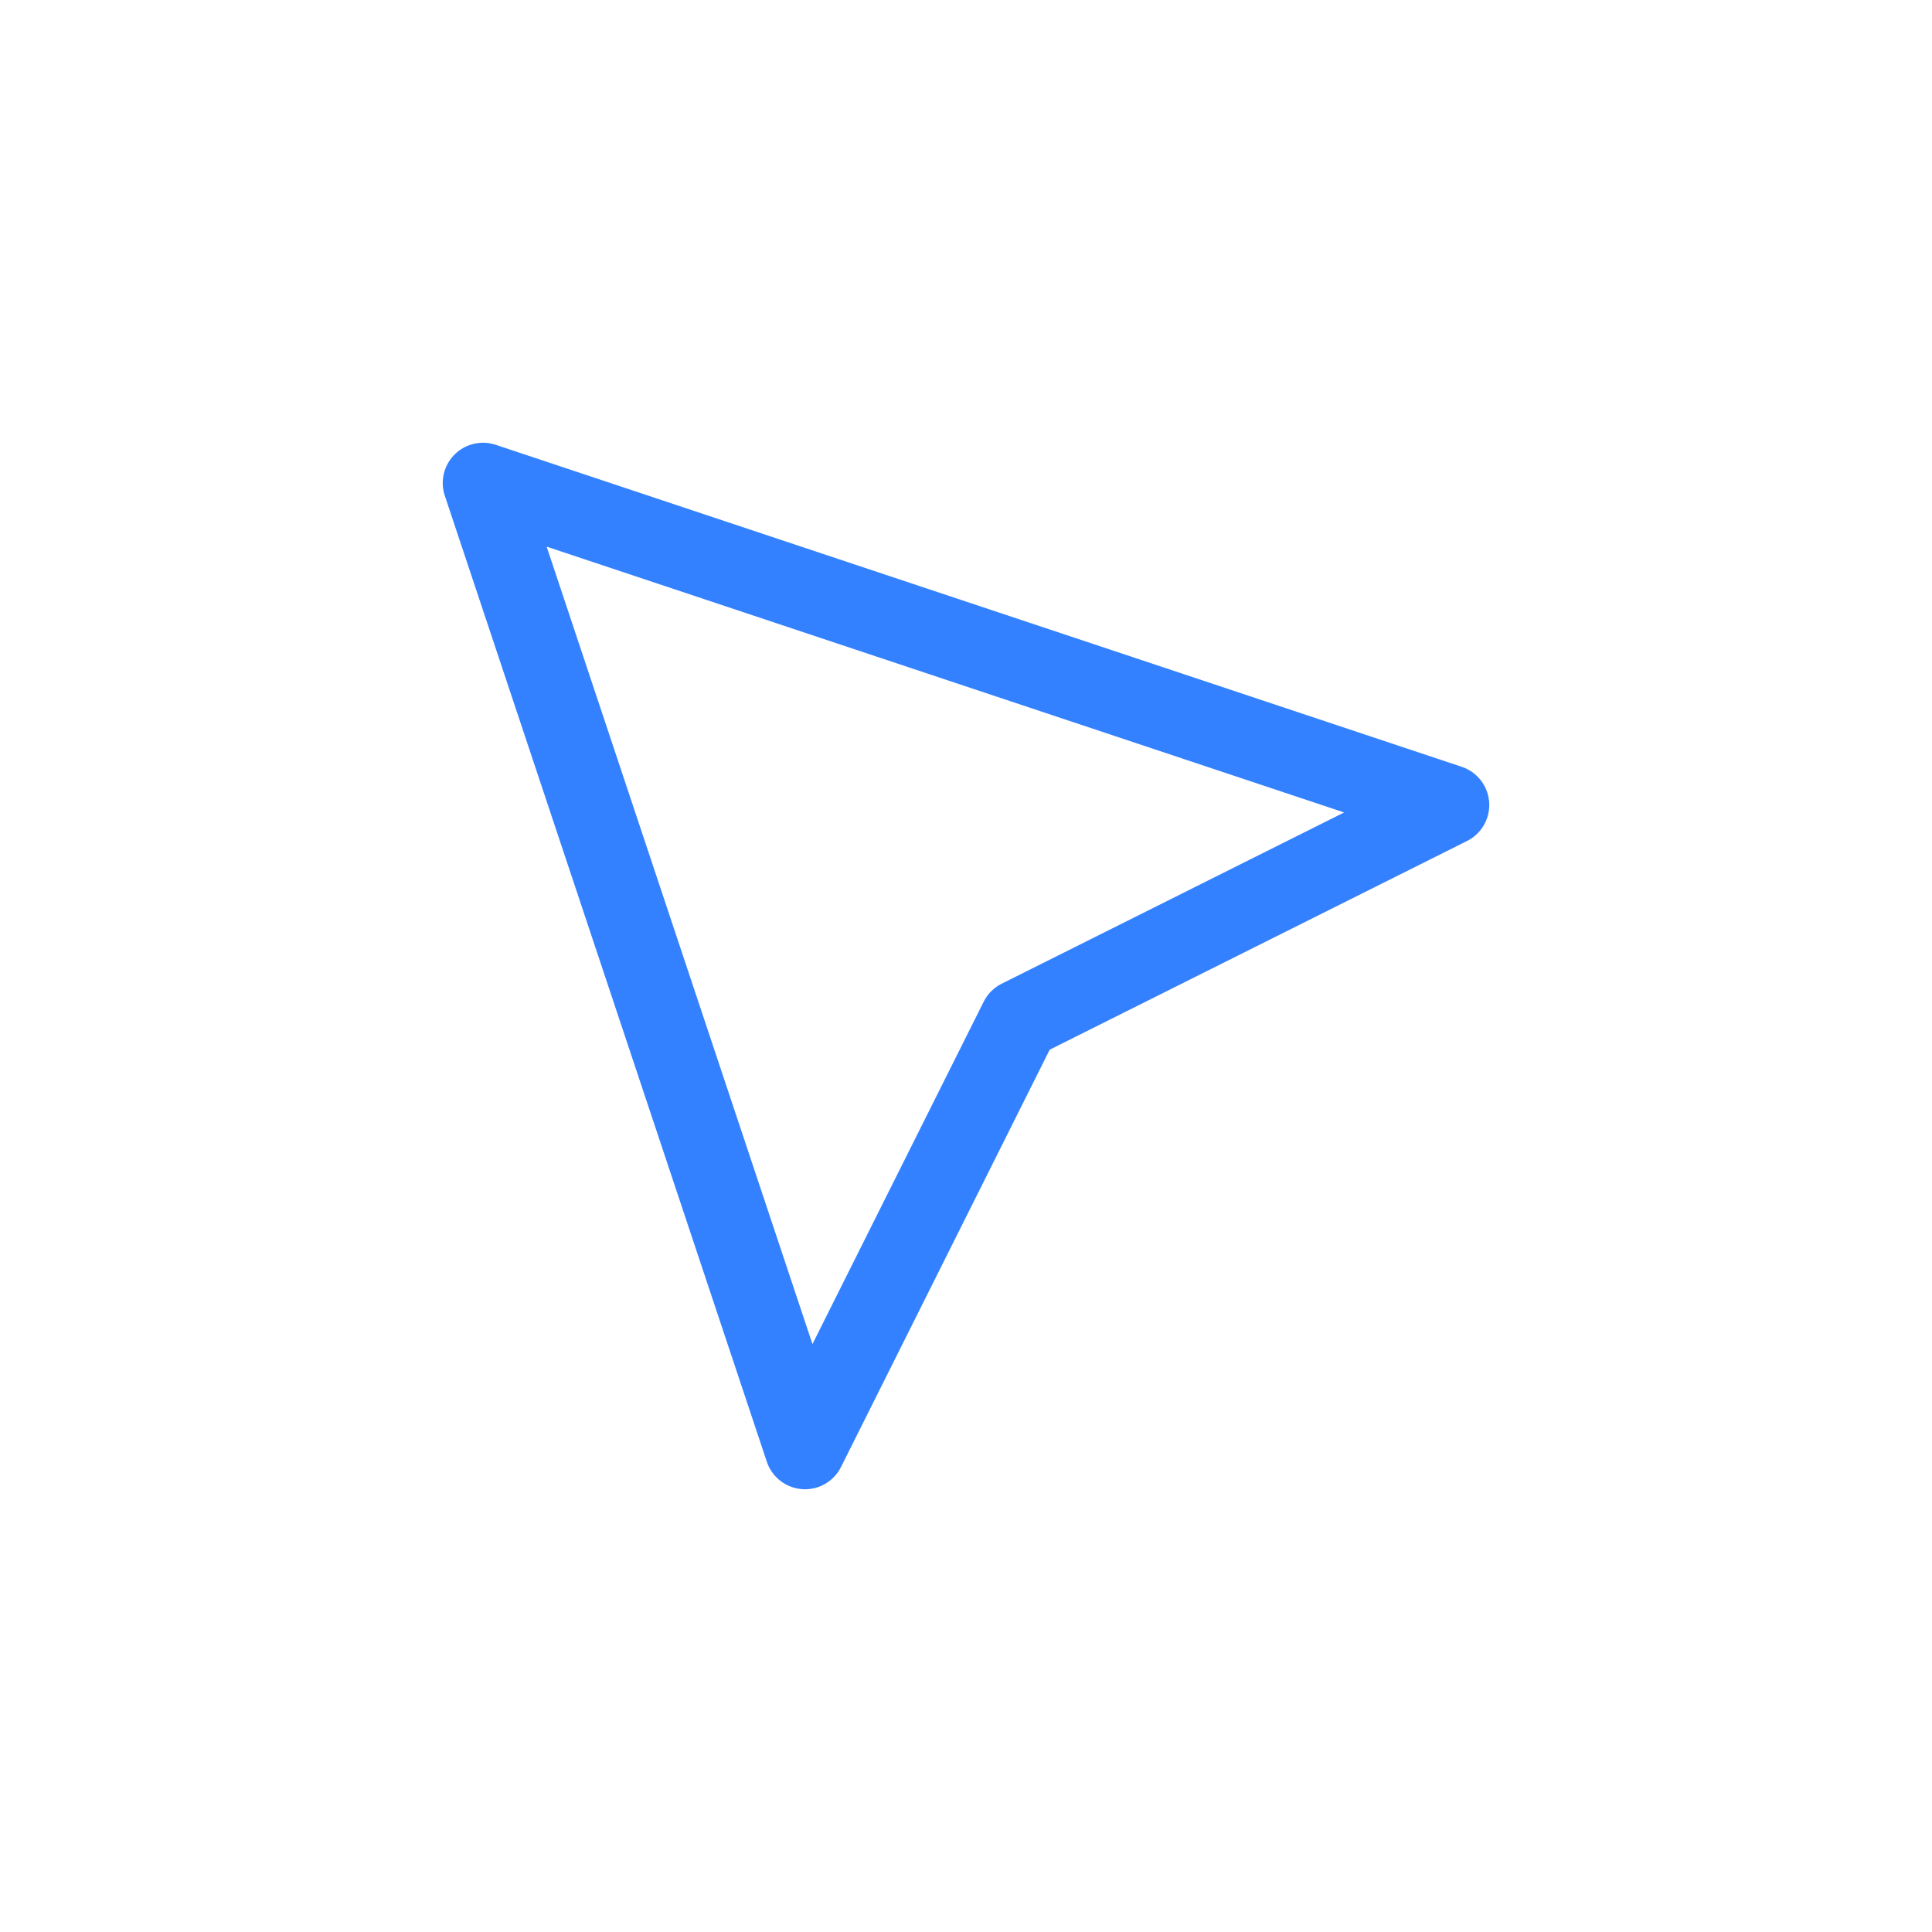
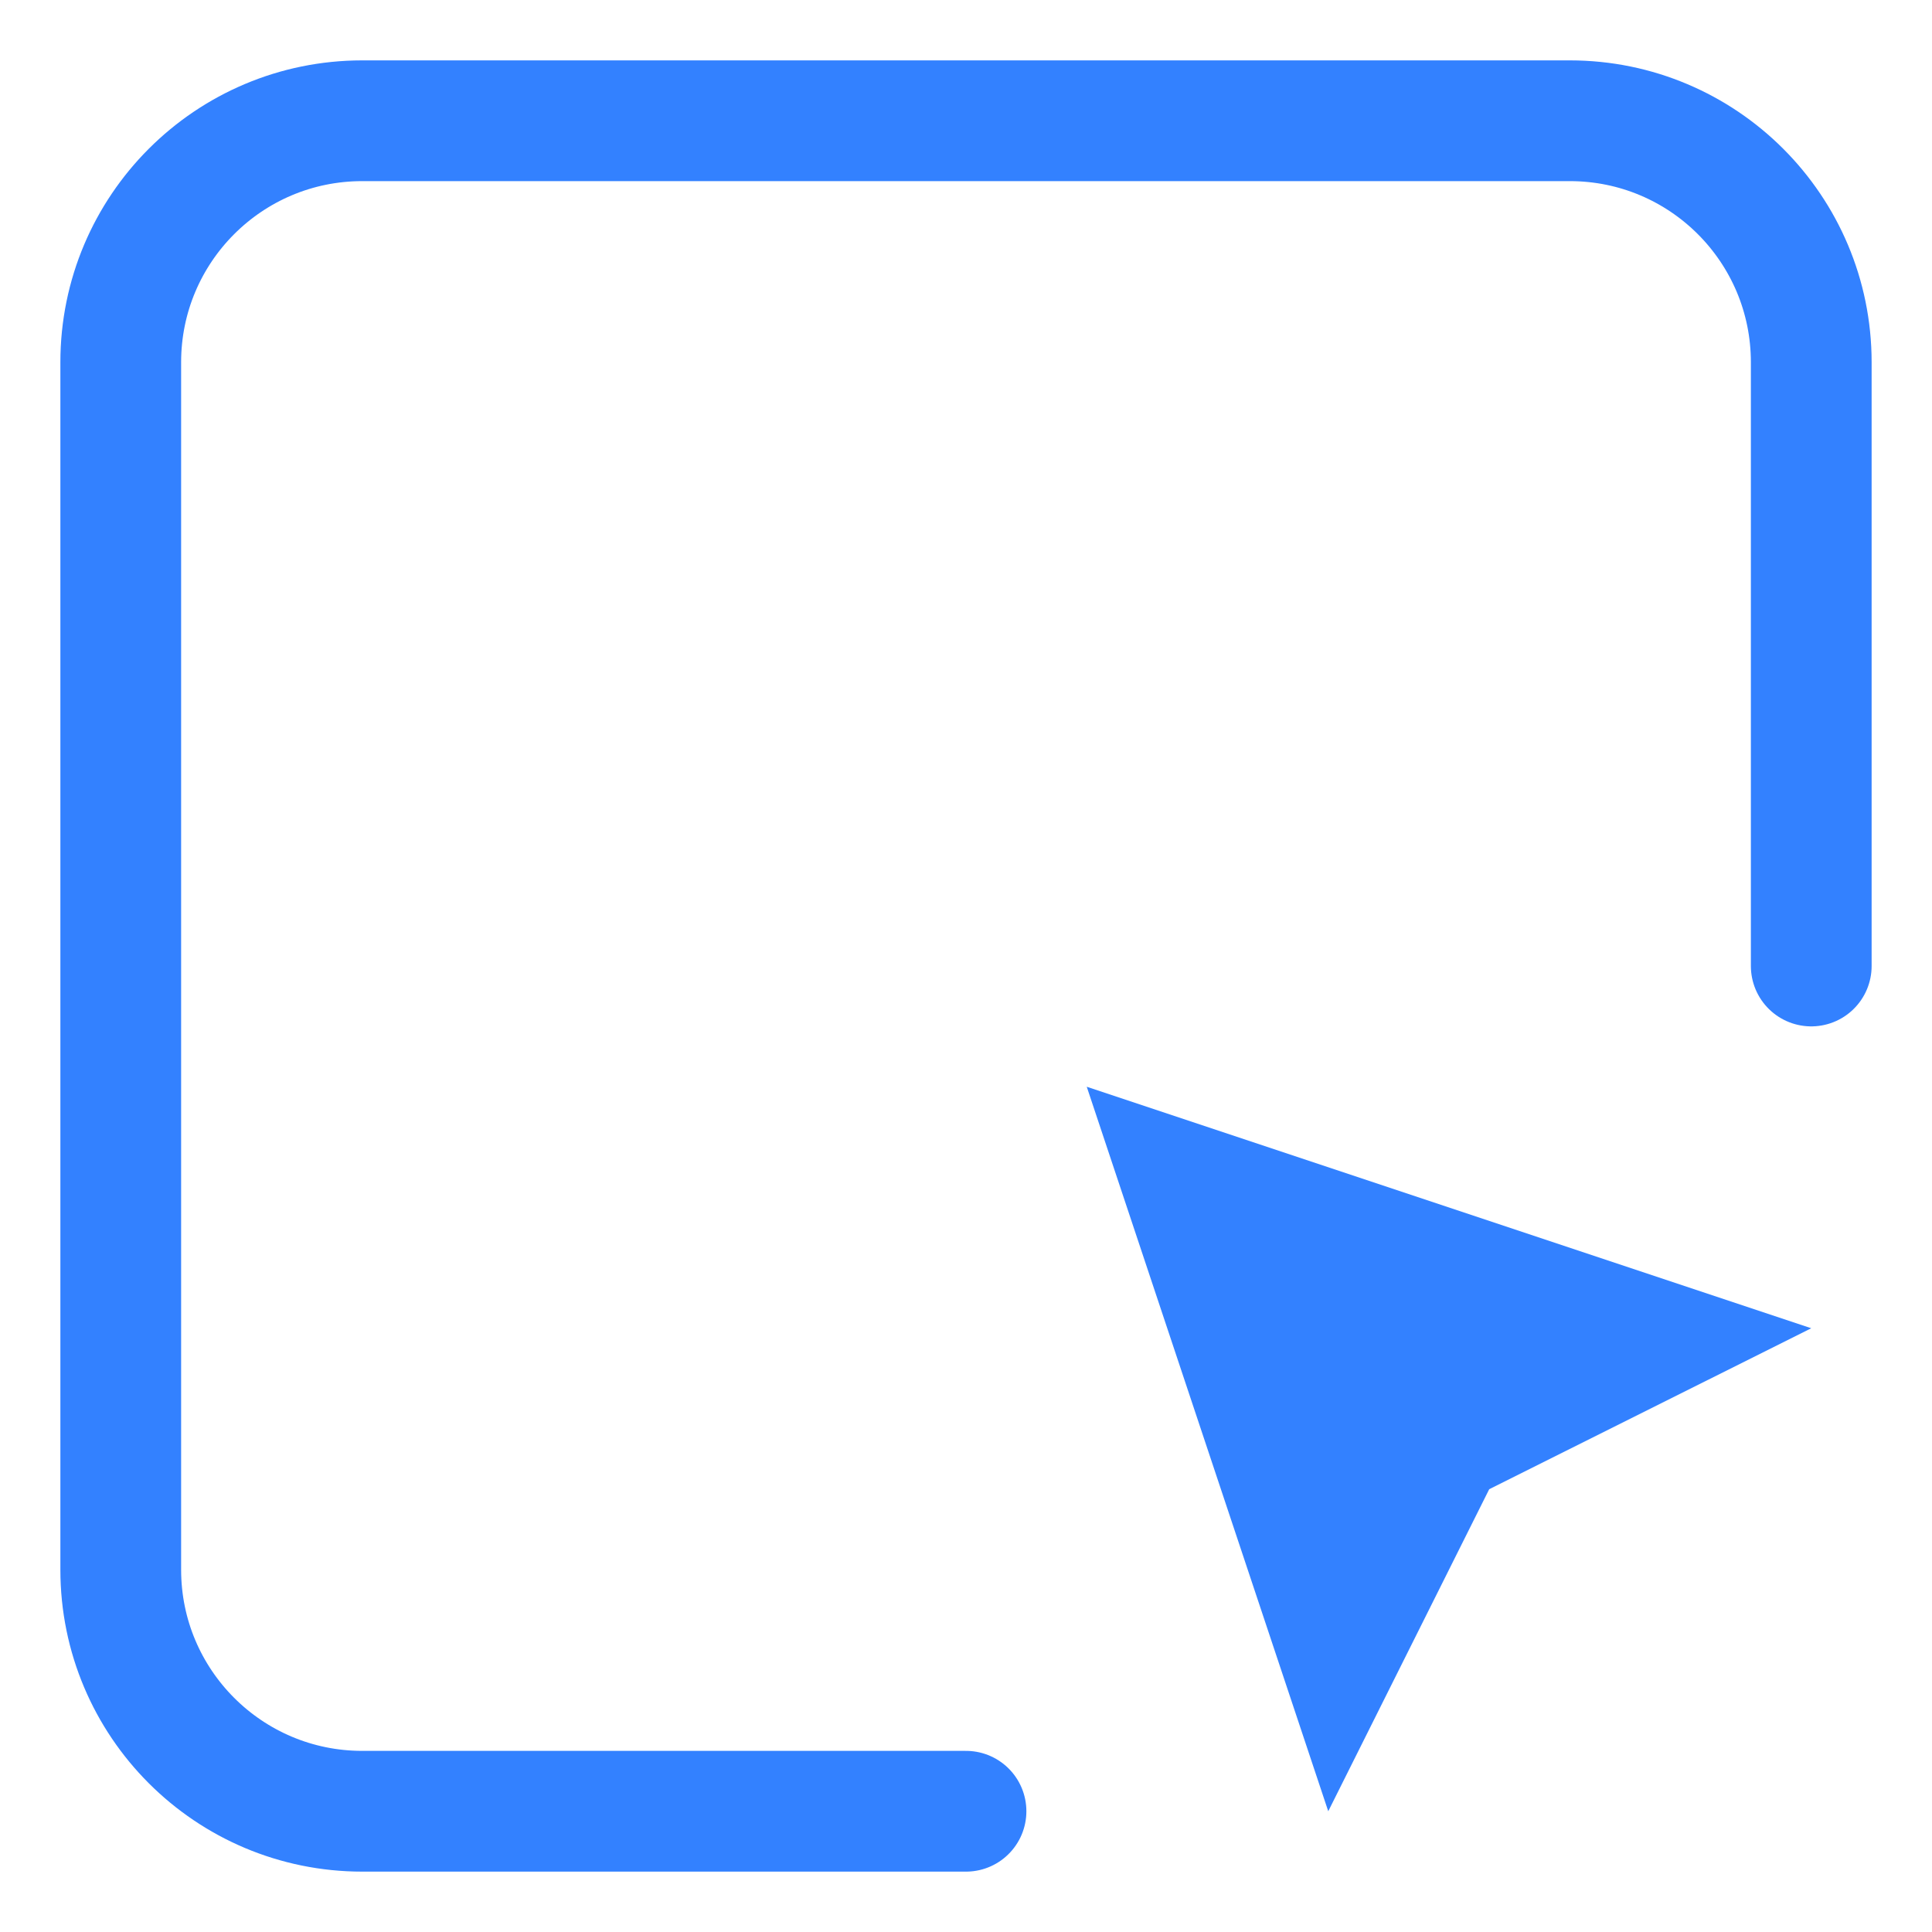
- <svg xmlns="http://www.w3.org/2000/svg" width="24px" height="24px" viewBox="0 0 24 24" version="1.1">
-   <g id="页面-1" stroke="none" stroke-width="1" fill="none" fill-rule="evenodd" stroke-linecap="round" stroke-linejoin="round">
-     <g id="切图" transform="translate(-48, -8)" stroke="#3381FF">
-       <g id="folder备份" transform="translate(48, 8)">
-         <polygon id="路径-10" points="6 6 18 10 12.667 12.667 10 18" />
-       </g>
+ <svg xmlns="http://www.w3.org/2000/svg" width="16px" height="16px" viewBox="0 0 16 16" version="1.1">
+   <g id="页面1" stroke="none" stroke-width="1" fill="none" fill-rule="evenodd">
+     <g id="selector" transform="translate(1, 1)">
+       <path d="M7,14 L2,14 C0.895,14 0,13.105 0,12 L0,2 C0,0.895 0.895,0 2,0 L12,0 C13.105,0 14,0.895 14,2 L14,7 L14,7" id="路径" stroke="#3381FF" stroke-linecap="round" stroke-linejoin="round" />
+       <polygon id="路径-10" fill="#3381FF" fill-rule="nonzero" points="8 8 14 10 11.333 11.333 10 14" />
    </g>
  </g>
</svg>
